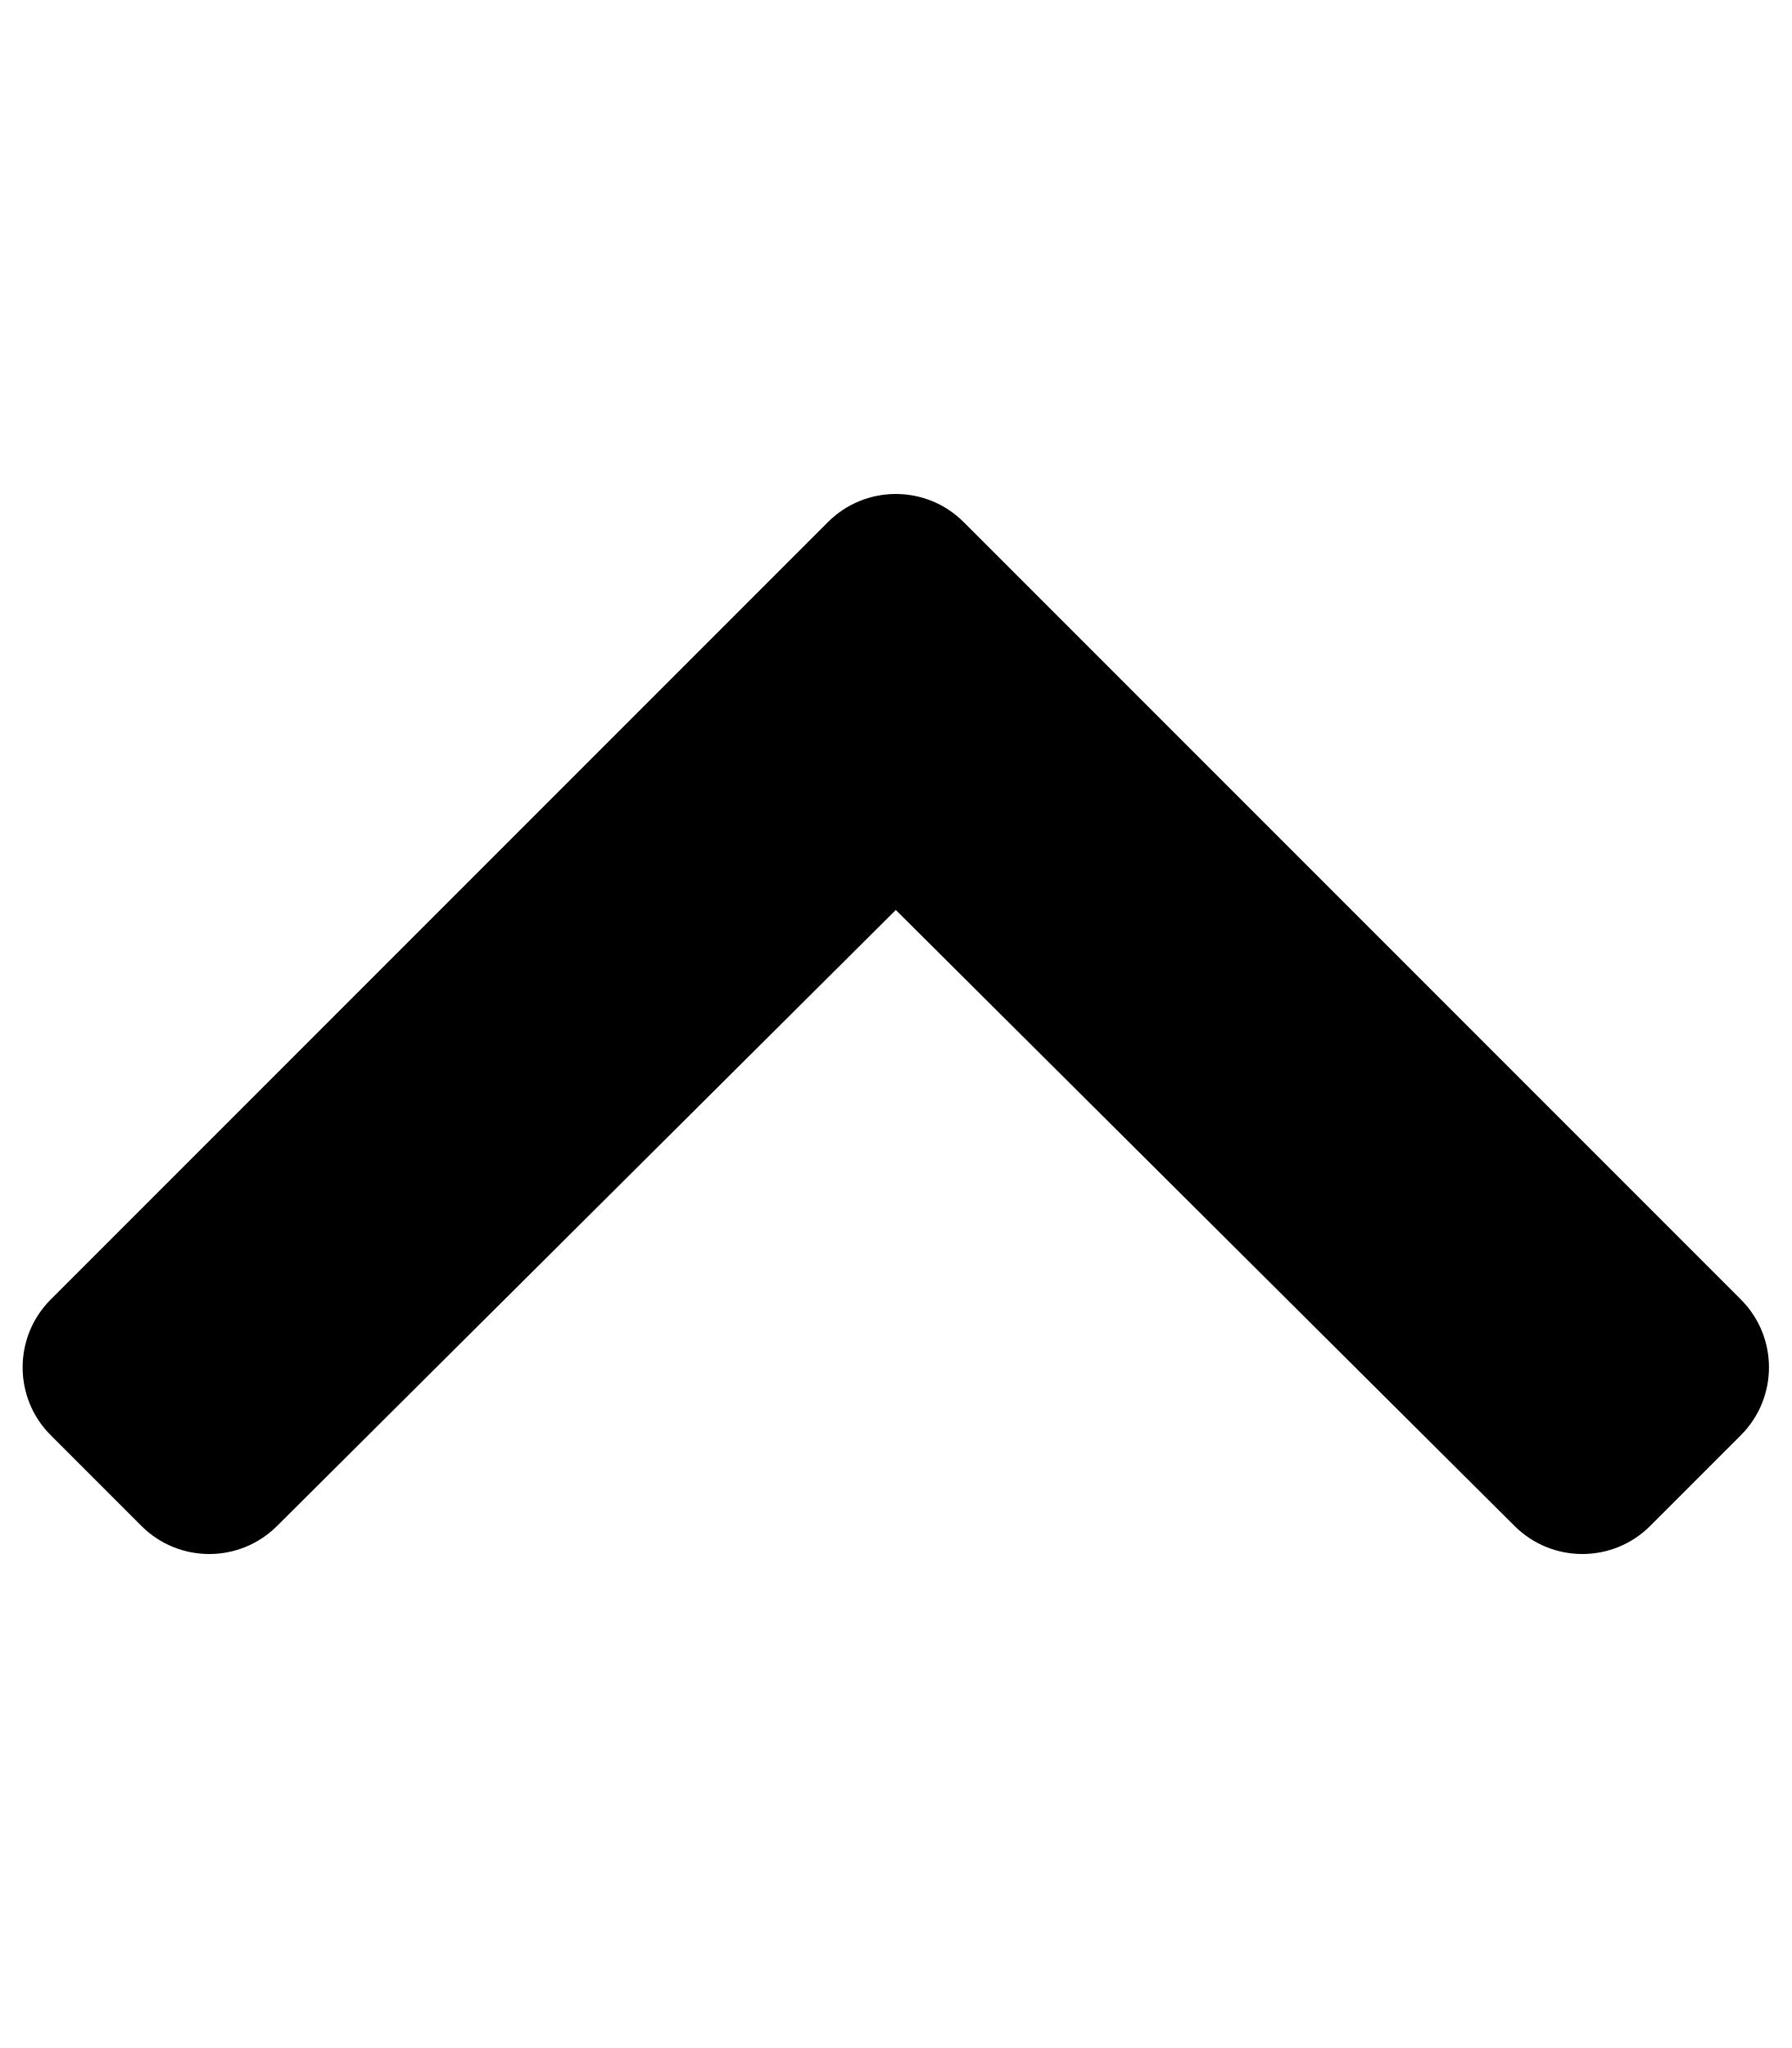
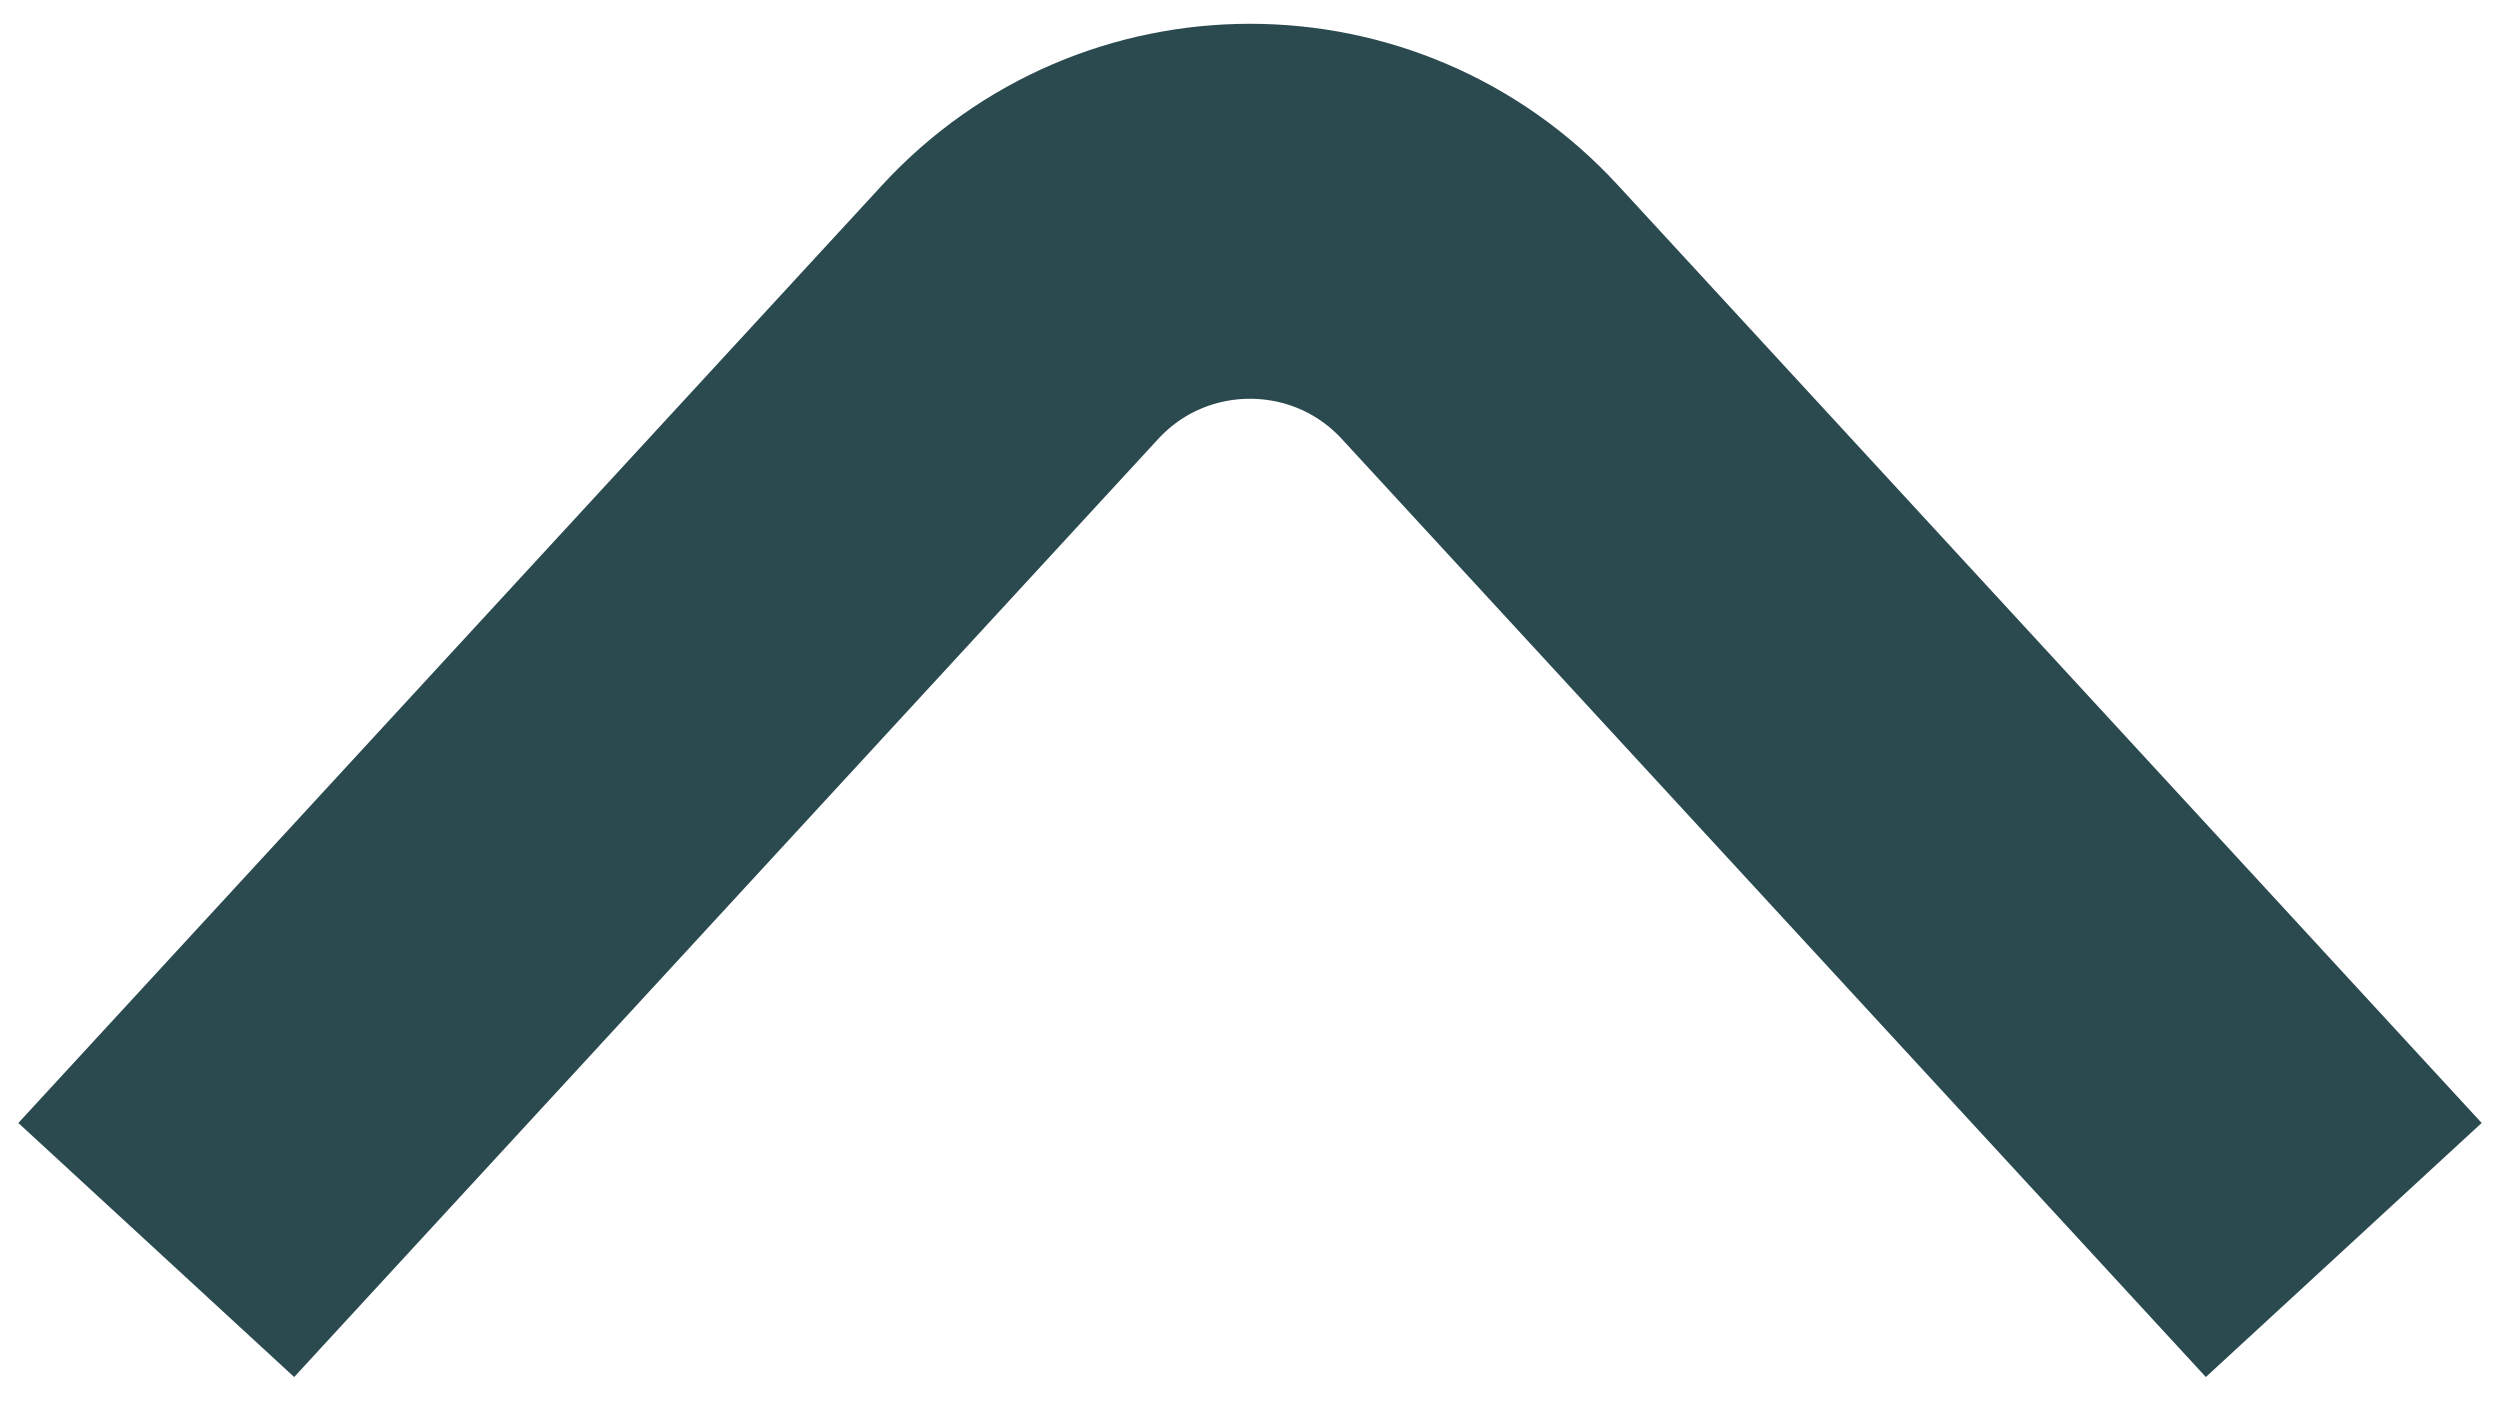
- <svg xmlns="http://www.w3.org/2000/svg" aria-hidden="true" focusable="false" data-prefix="fas" data-icon="chevron-up" class="svg-inline--fa fa-chevron-up fa-w-14" role="img" viewBox="0 0 448 512">
-   <path fill="currentColor" d="M240.971 130.524l194.343 194.343c9.373 9.373 9.373 24.569 0 33.941l-22.667 22.667c-9.357 9.357-24.522 9.375-33.901.04L224 227.495 69.255 381.516c-9.379 9.335-24.544 9.317-33.901-.04l-22.667-22.667c-9.373-9.373-9.373-24.569 0-33.941L207.03 130.525c9.372-9.373 24.568-9.373 33.941-.001z" />
+ <svg xmlns="http://www.w3.org/2000/svg" width="80" height="45" viewBox="0 0 80 45" fill="none">
+   <path d="M5 40L32.645 9.986C36.605 5.686 43.395 5.686 47.355 9.986L75 40" stroke="#2A4A4F" stroke-width="12" />
</svg>
